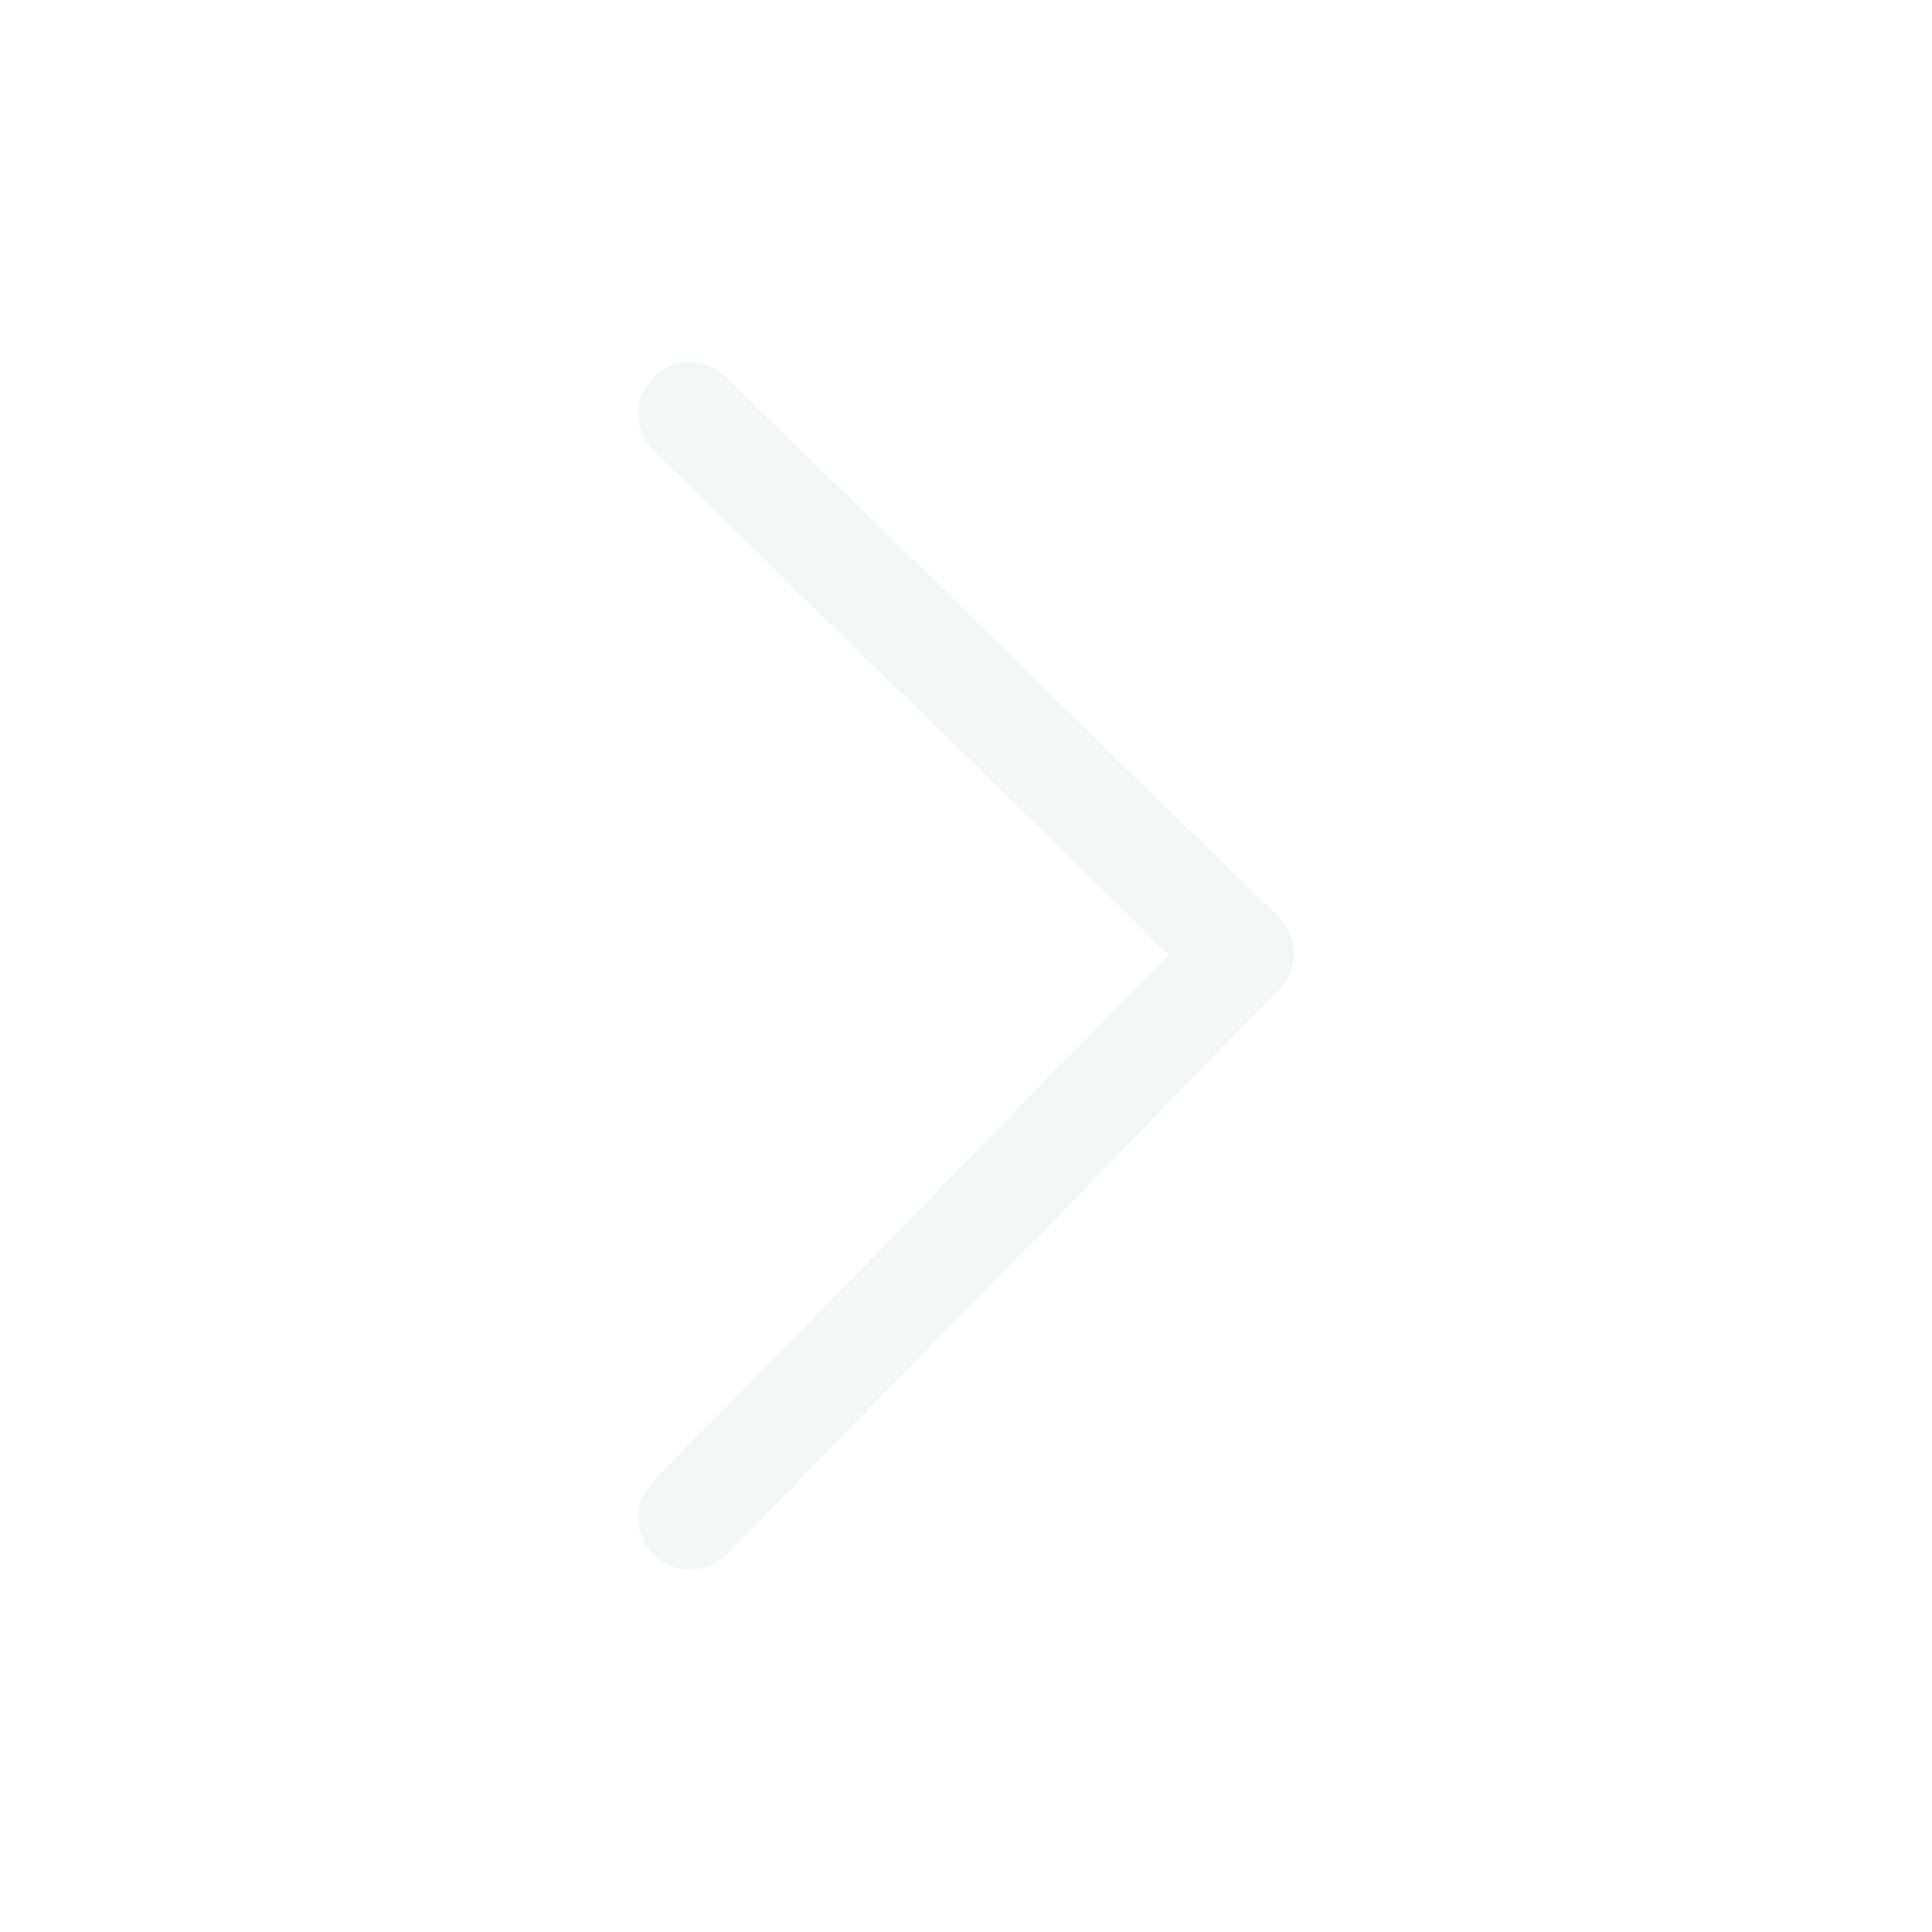
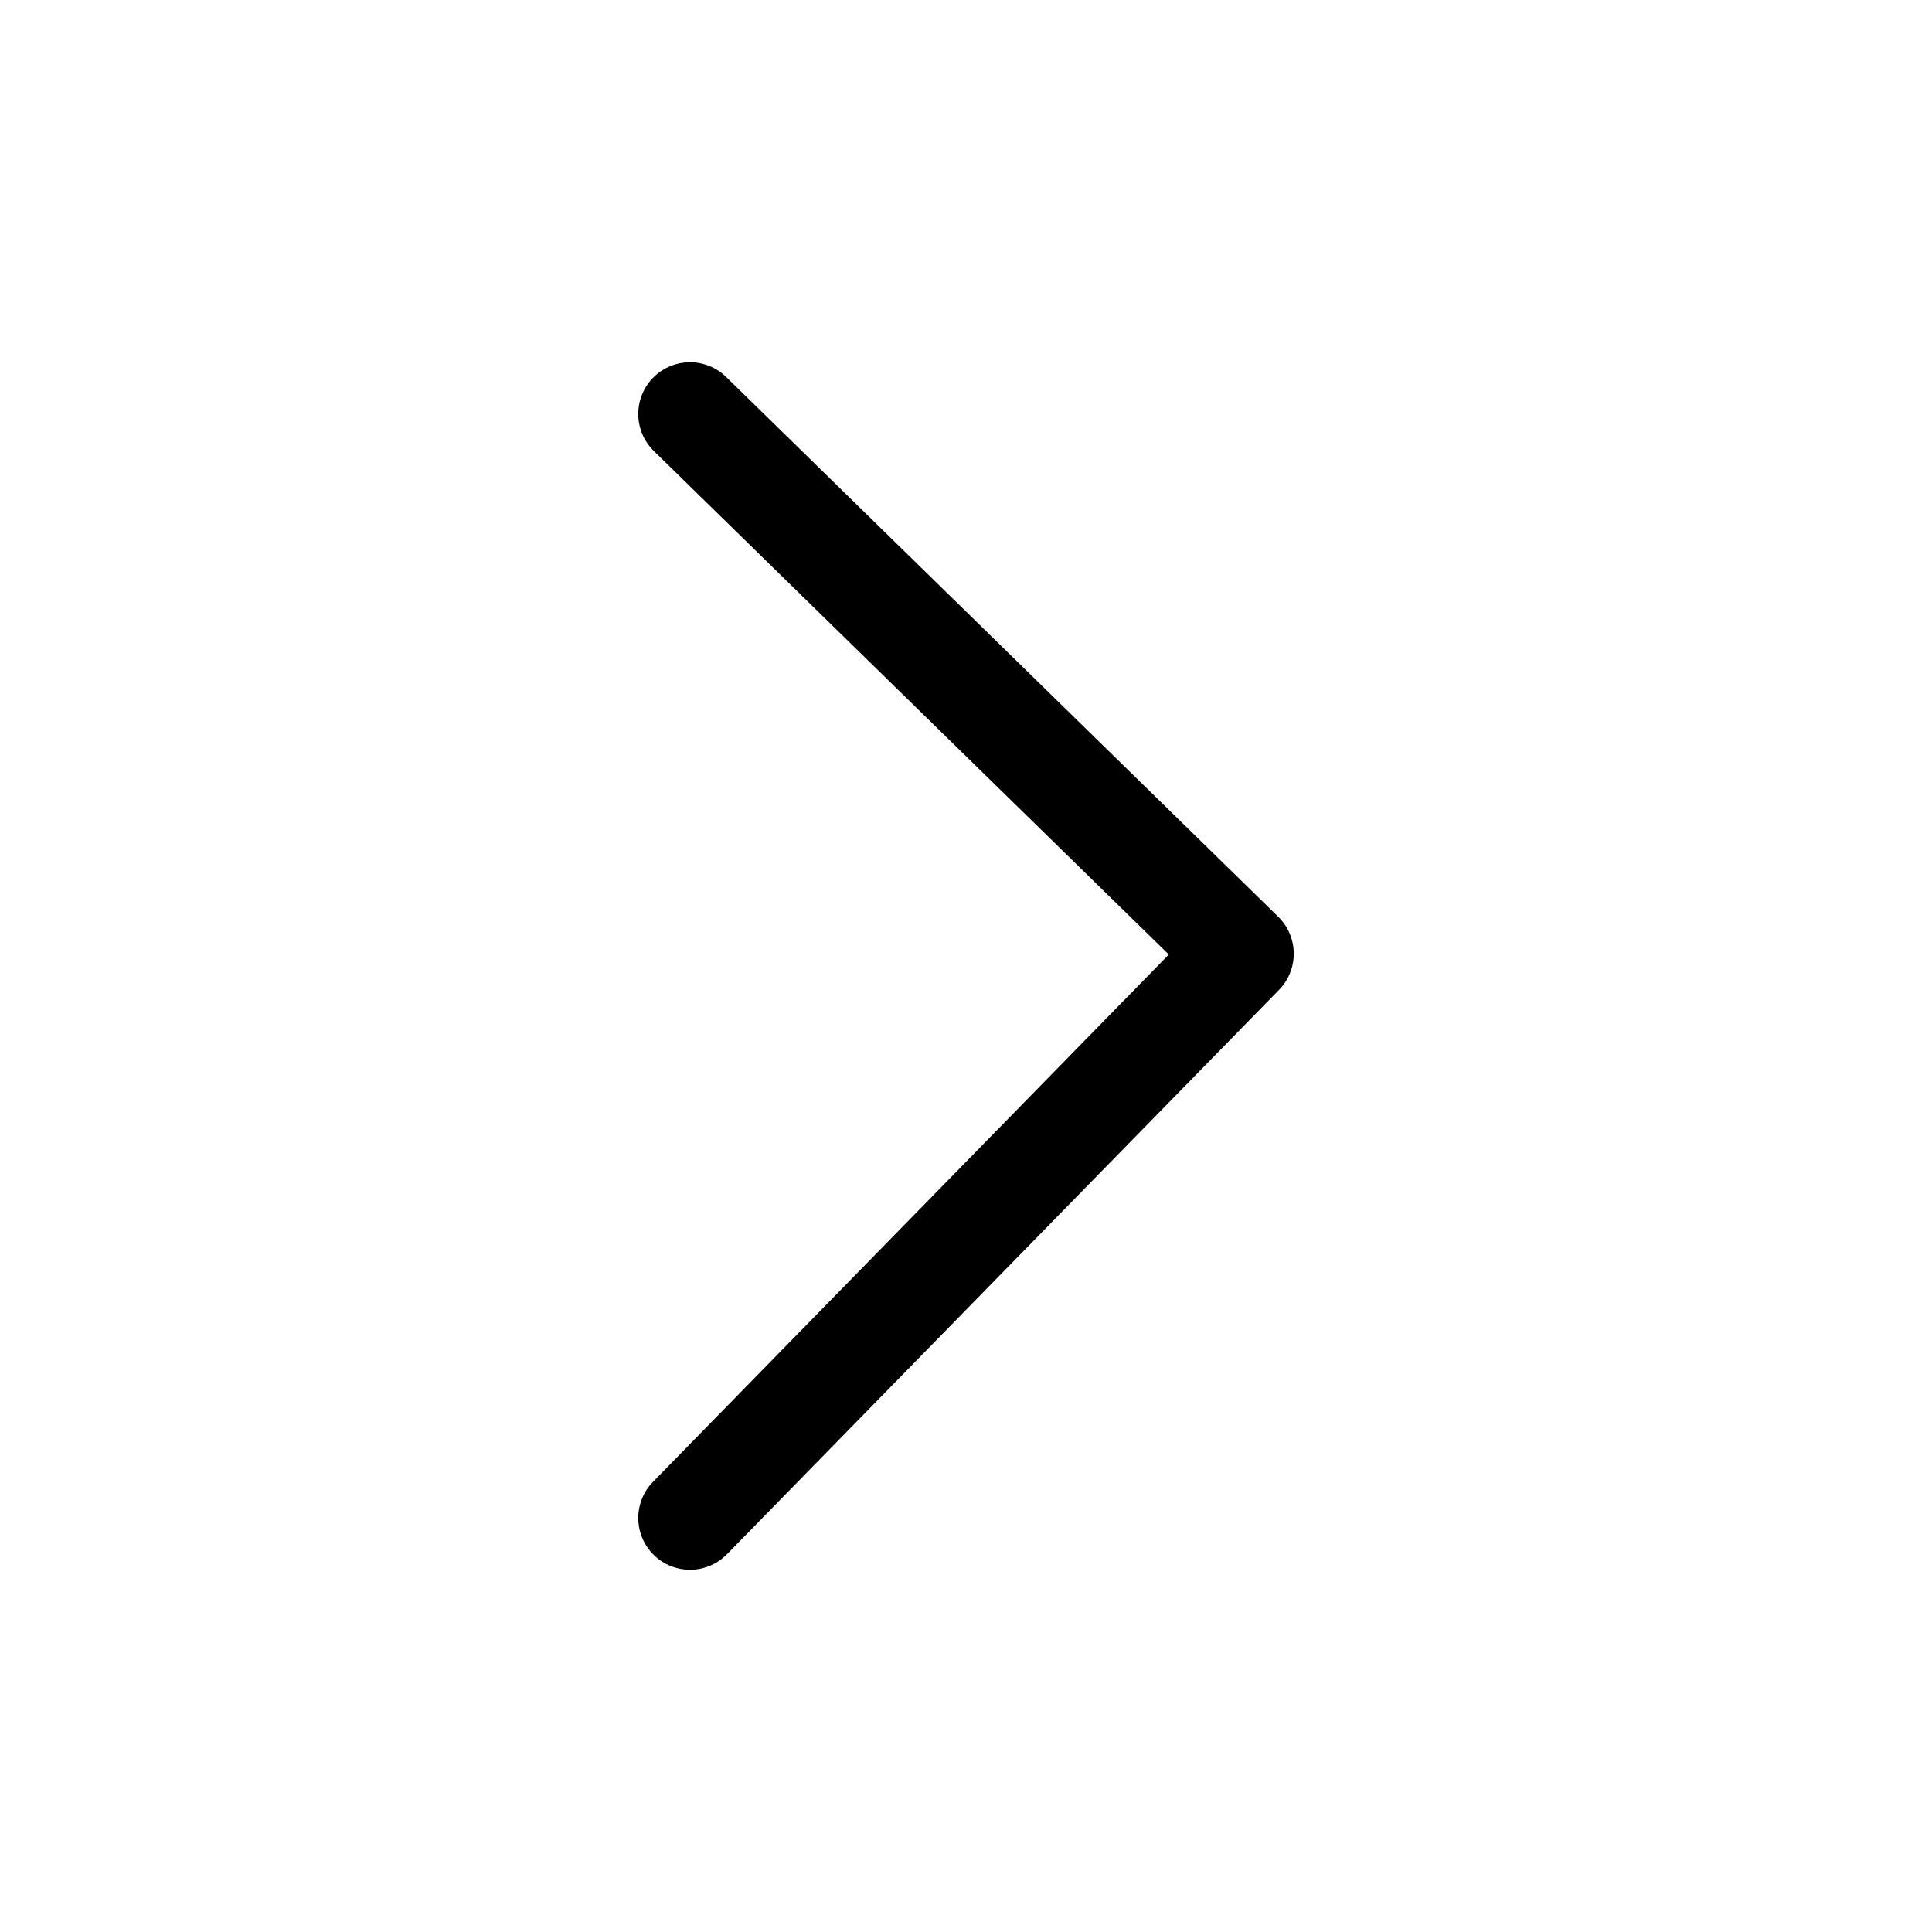
<svg xmlns="http://www.w3.org/2000/svg" width="28" height="28" viewBox="0 0 28 28" fill="none">
-   <path d="M10 6L18 13.822L10 22" stroke="#F4F7F5" stroke-width="1.5" stroke-linecap="round" stroke-linejoin="round" />
+   <path d="M10 6L18 13.822L10 22" stroke="currentColor" stroke-width="1.5" stroke-linecap="round" stroke-linejoin="round" />
</svg>
